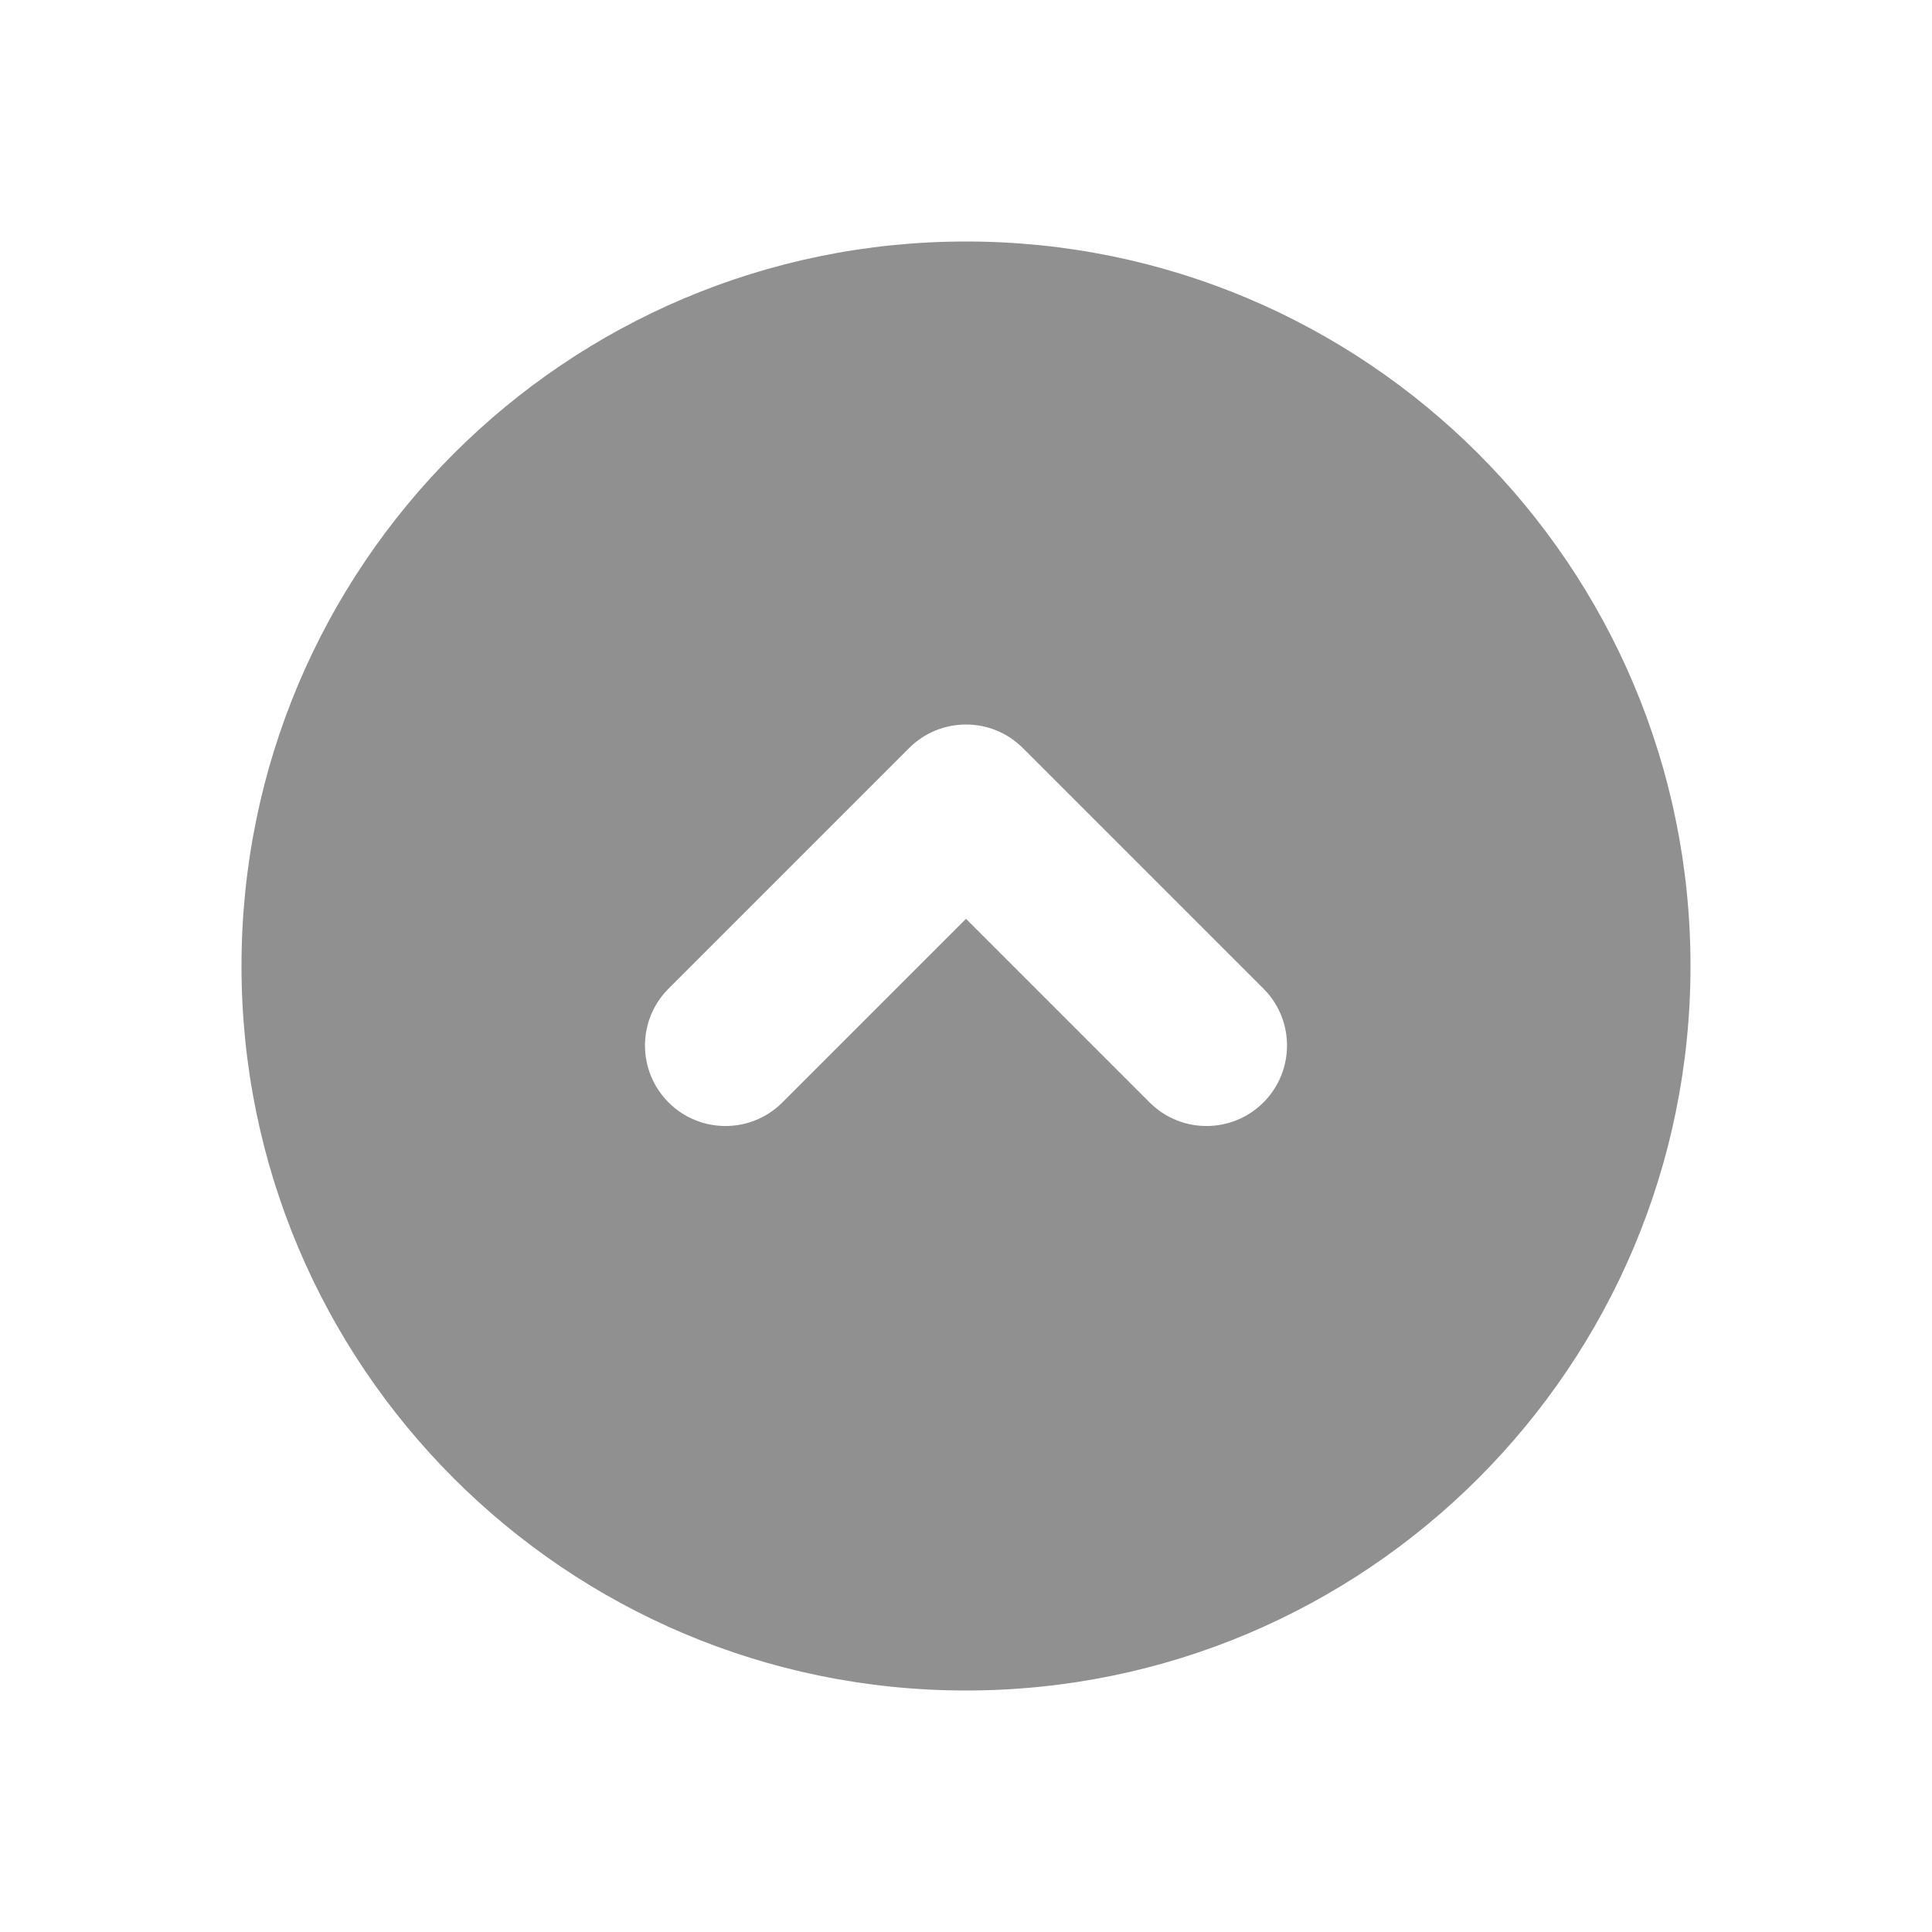
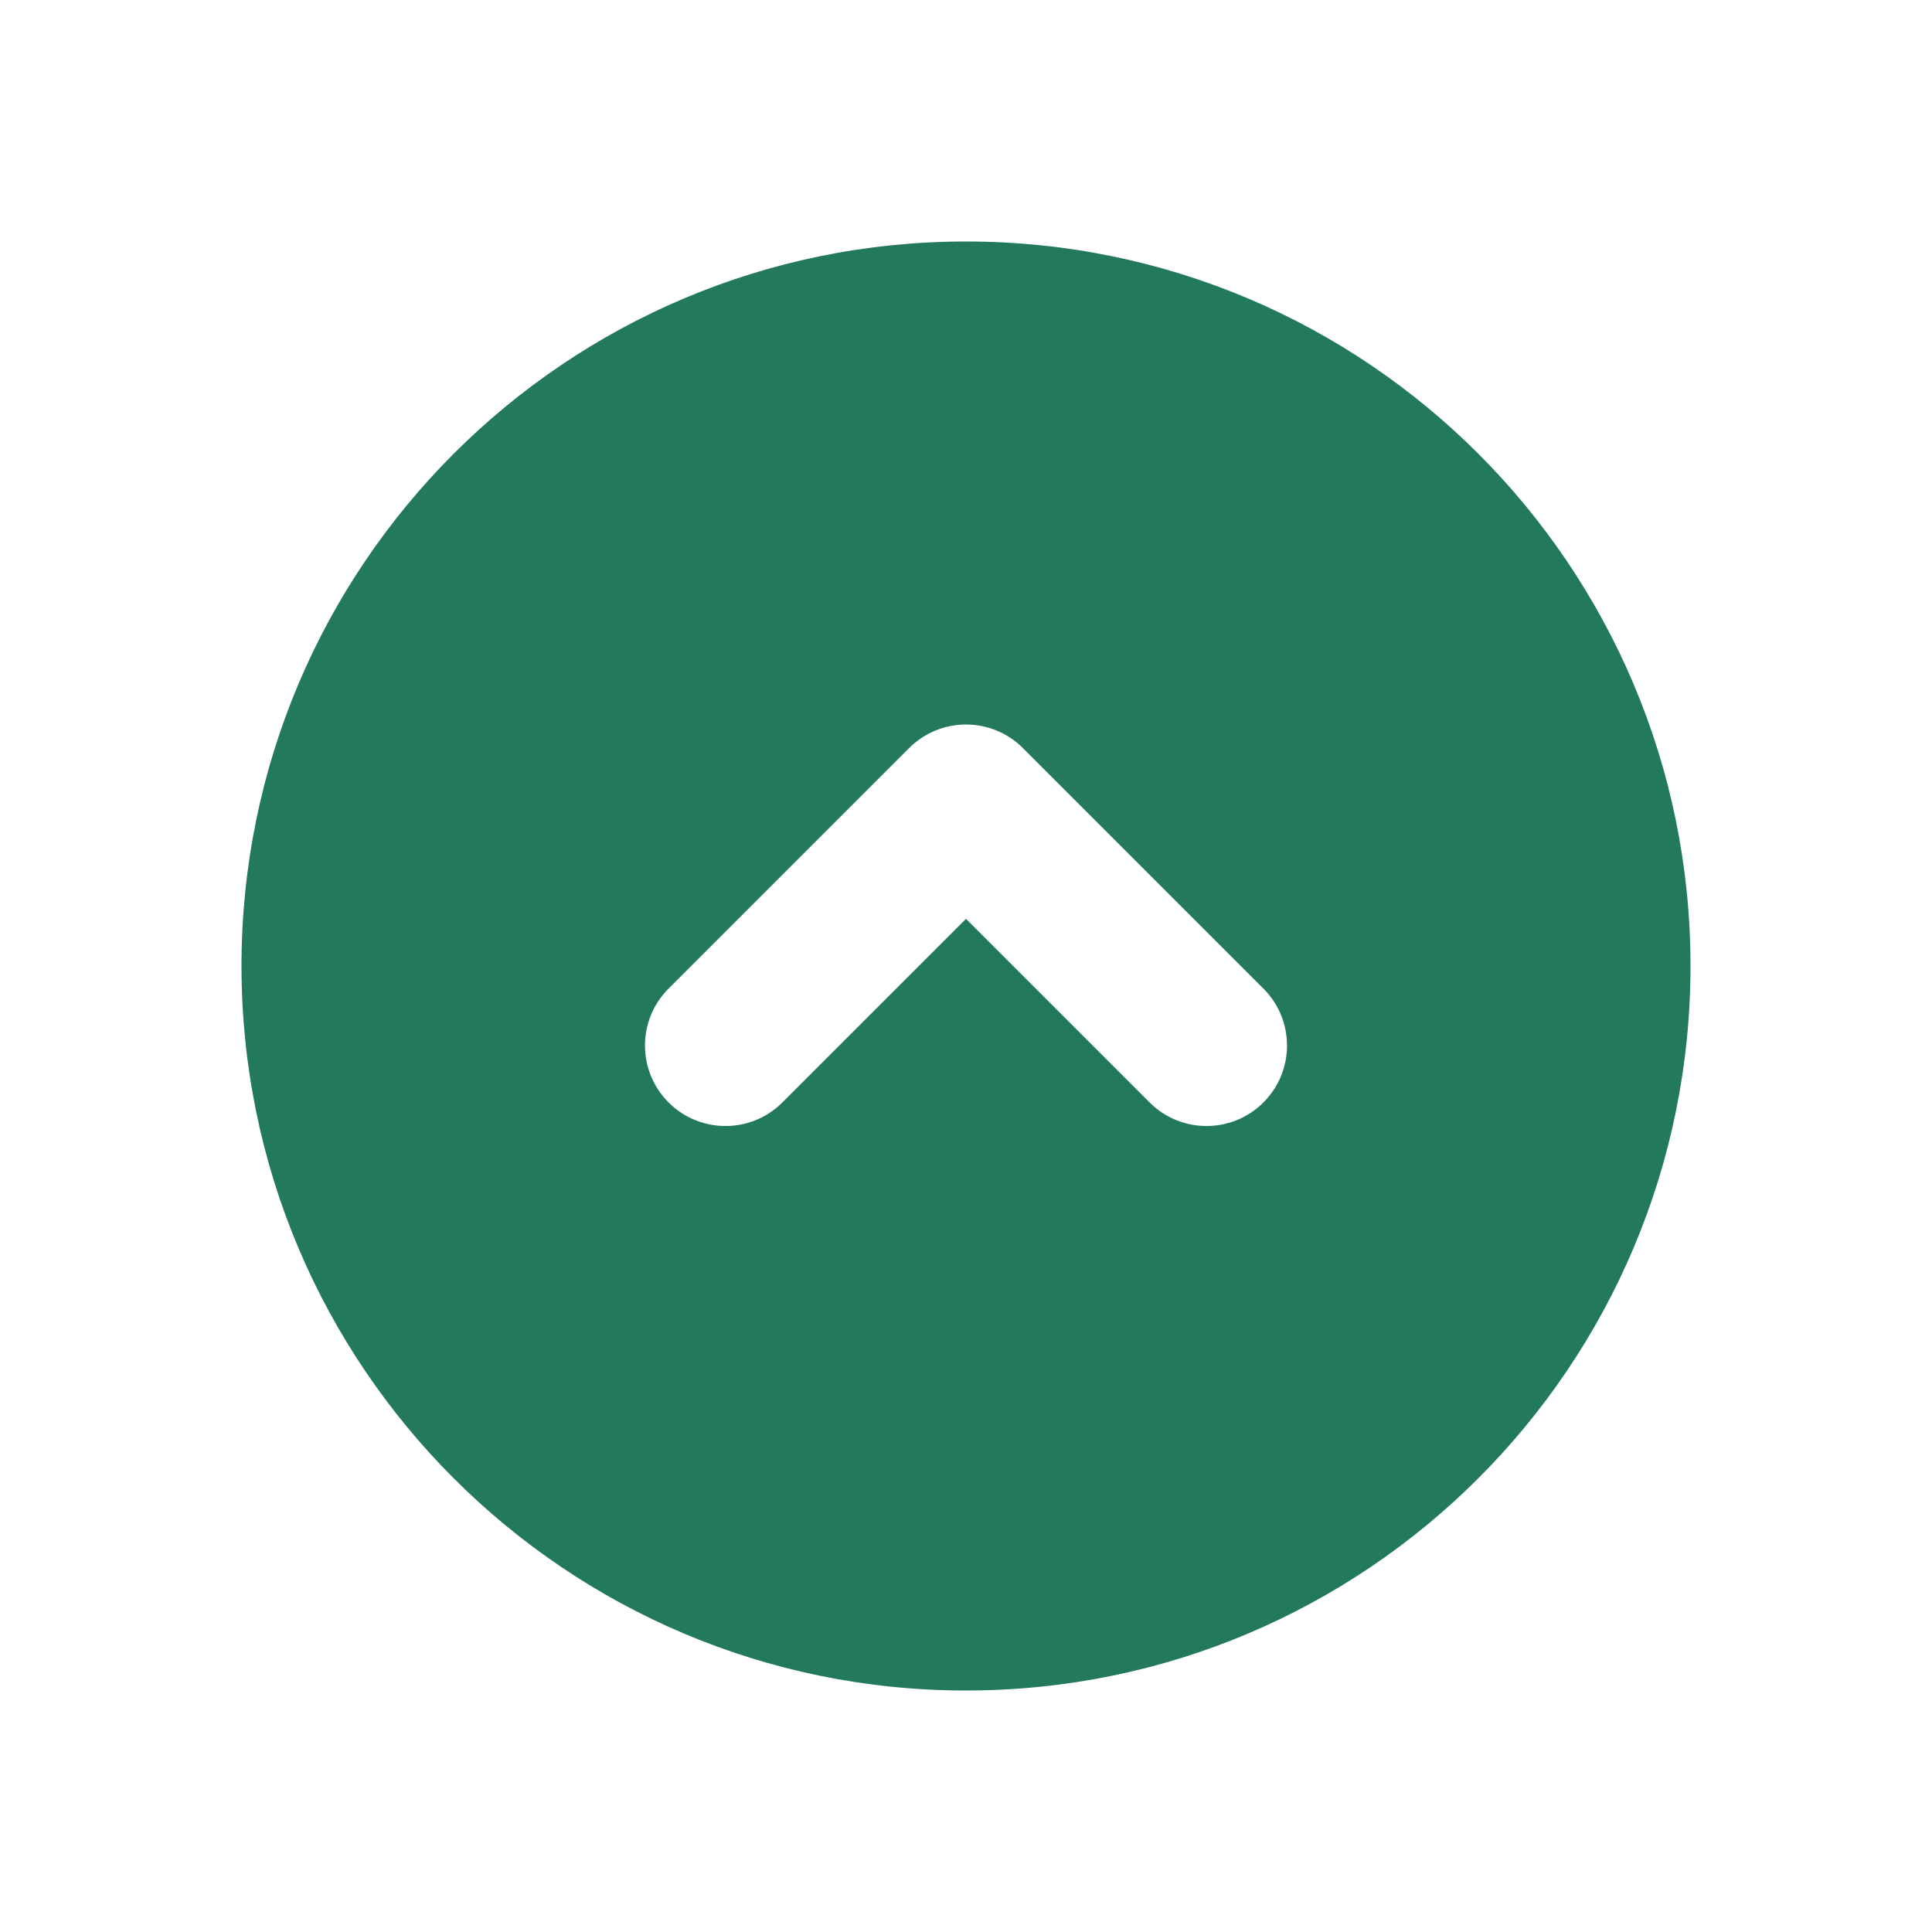
<svg xmlns="http://www.w3.org/2000/svg" width="24px" height="24px" viewBox="0 0 24 24" fill="none">
-   <path fill="#909090" fill-rule="evenodd" d="M12 21a9 9 0 1 0 0-18 9 9 0 0 0 0 18zm-2.293-7.293a1 1 0 0 1-1.414-1.414l3-3a1 1 0 0 1 1.414 0l3 3a1 1 0 0 1-1.414 1.414L12 11.414l-2.293 2.293z" clip-rule="evenodd" />
+   <path fill="#22795D" fill-rule="evenodd" d="M12 21a9 9 0 1 0 0-18 9 9 0 0 0 0 18zm-2.293-7.293a1 1 0 0 1-1.414-1.414l3-3a1 1 0 0 1 1.414 0l3 3a1 1 0 0 1-1.414 1.414L12 11.414l-2.293 2.293z" clip-rule="evenodd" />
</svg>
